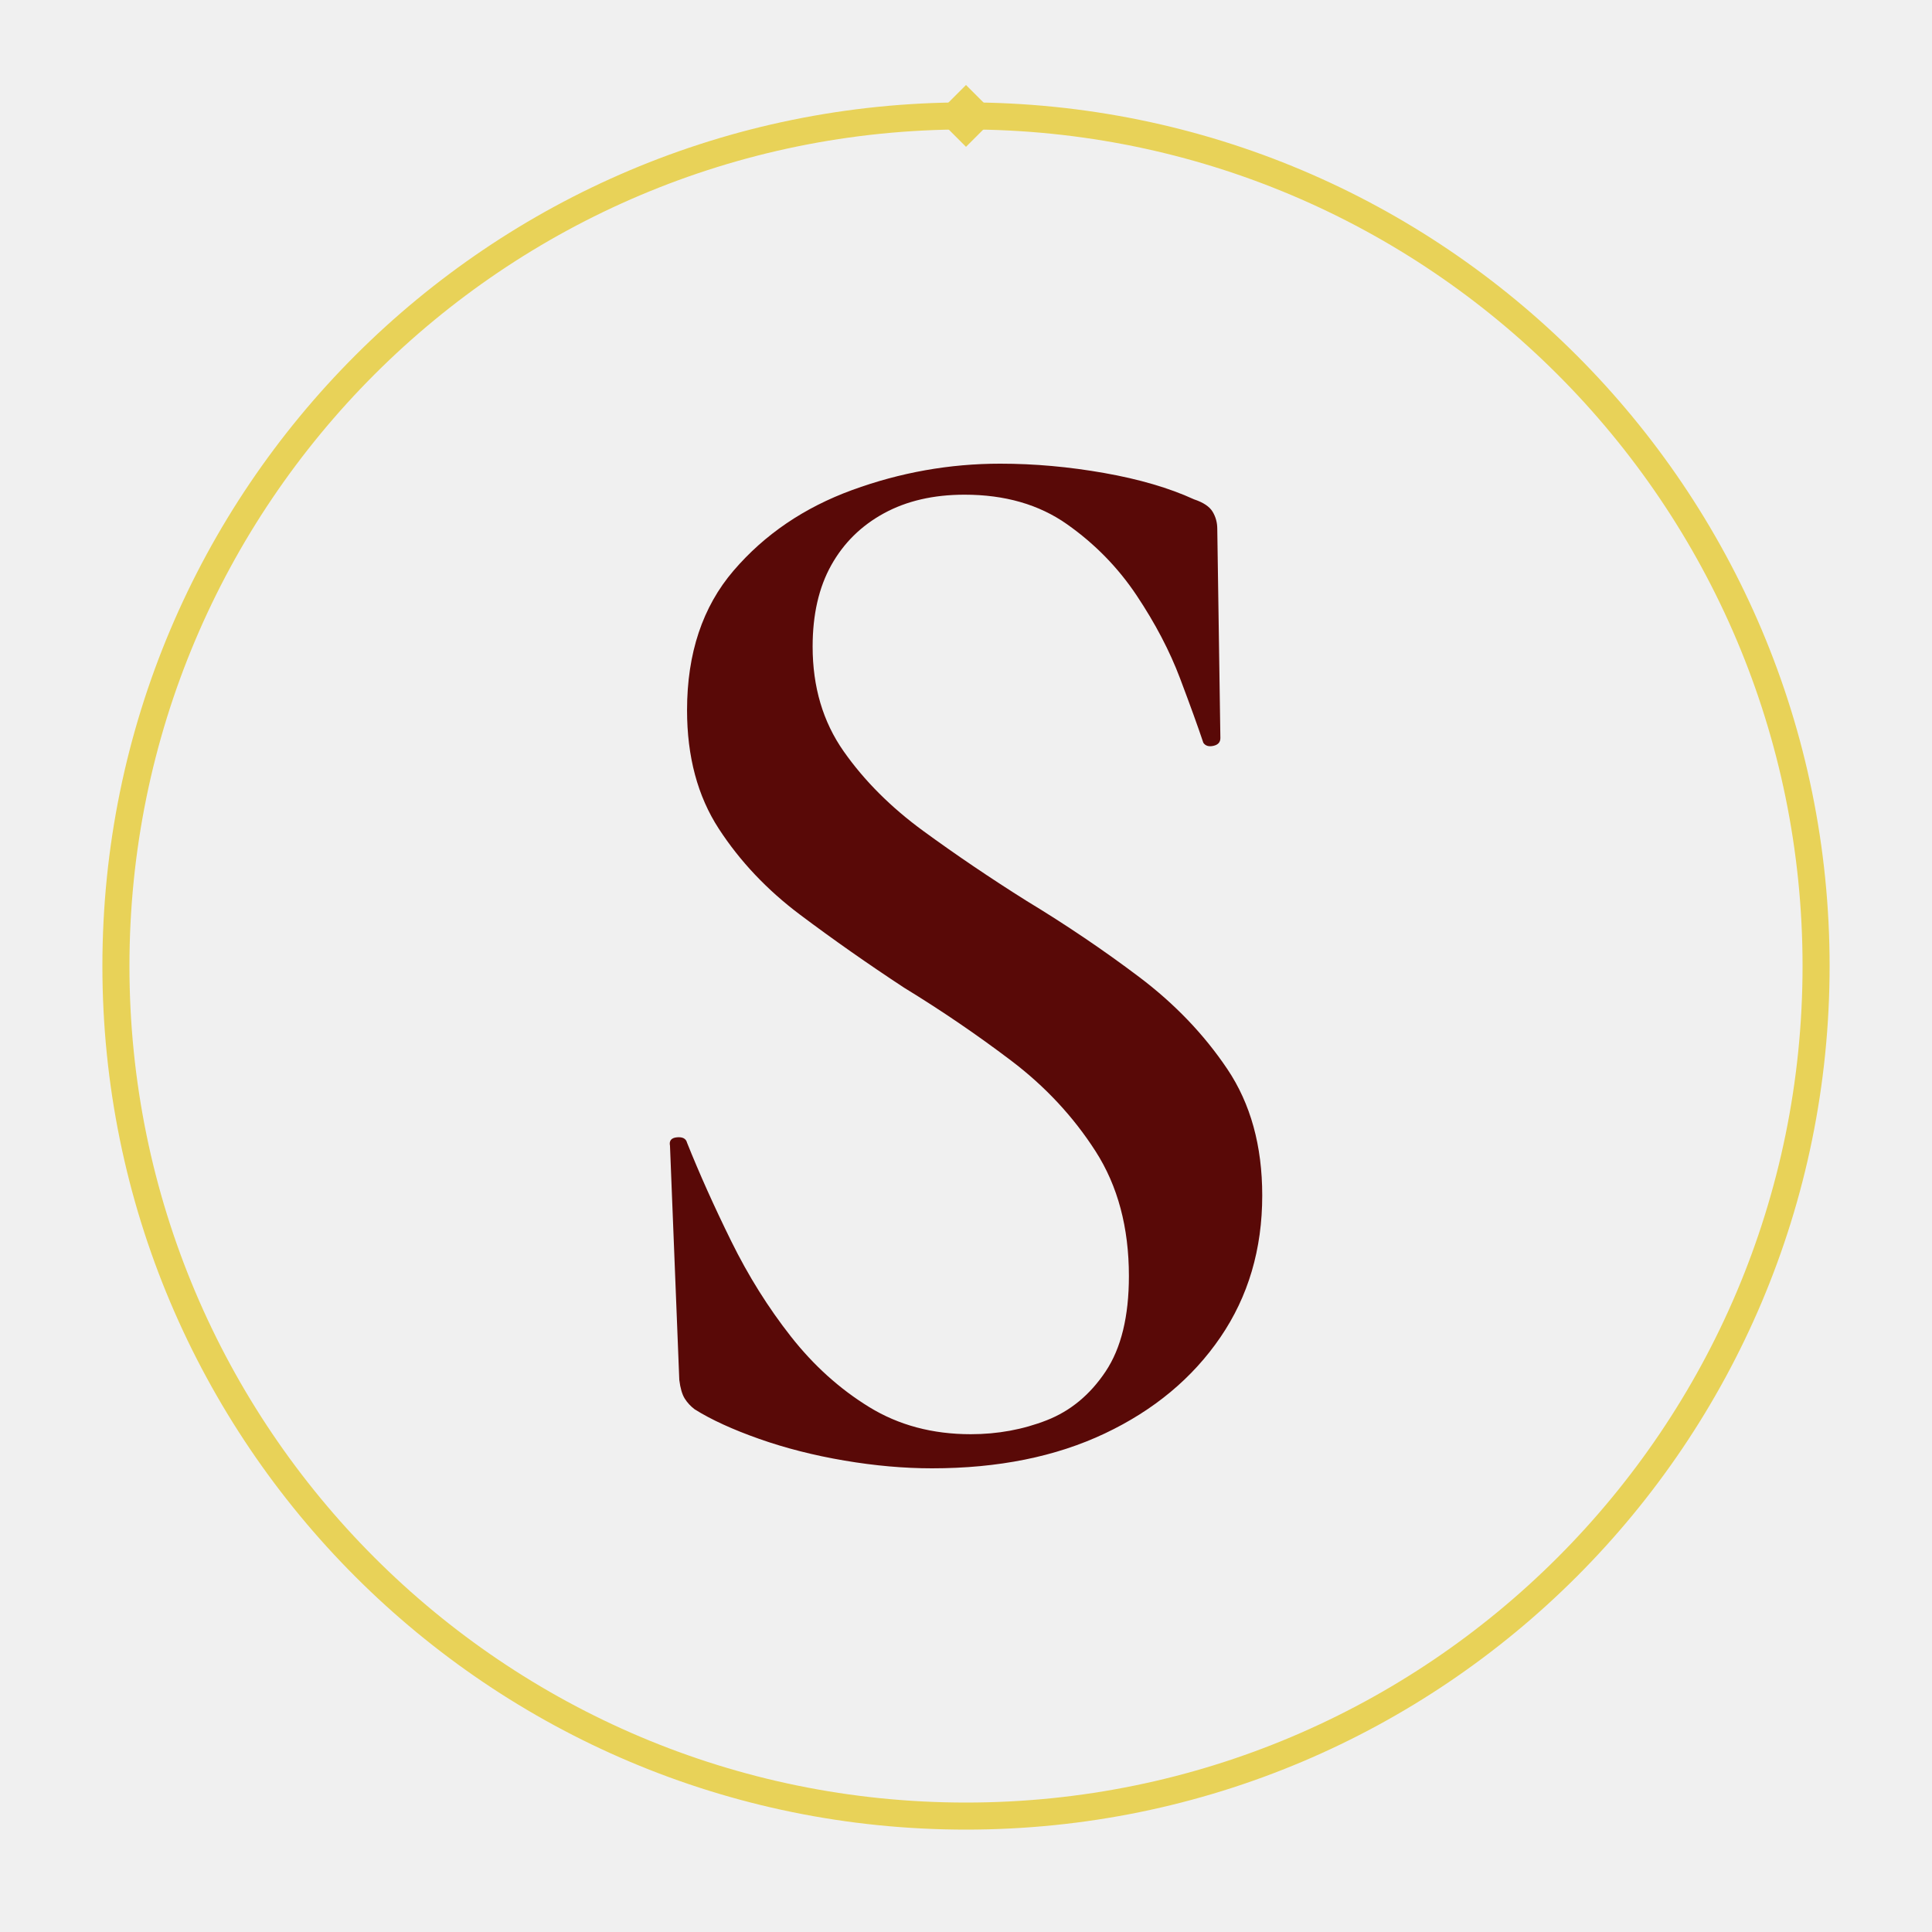
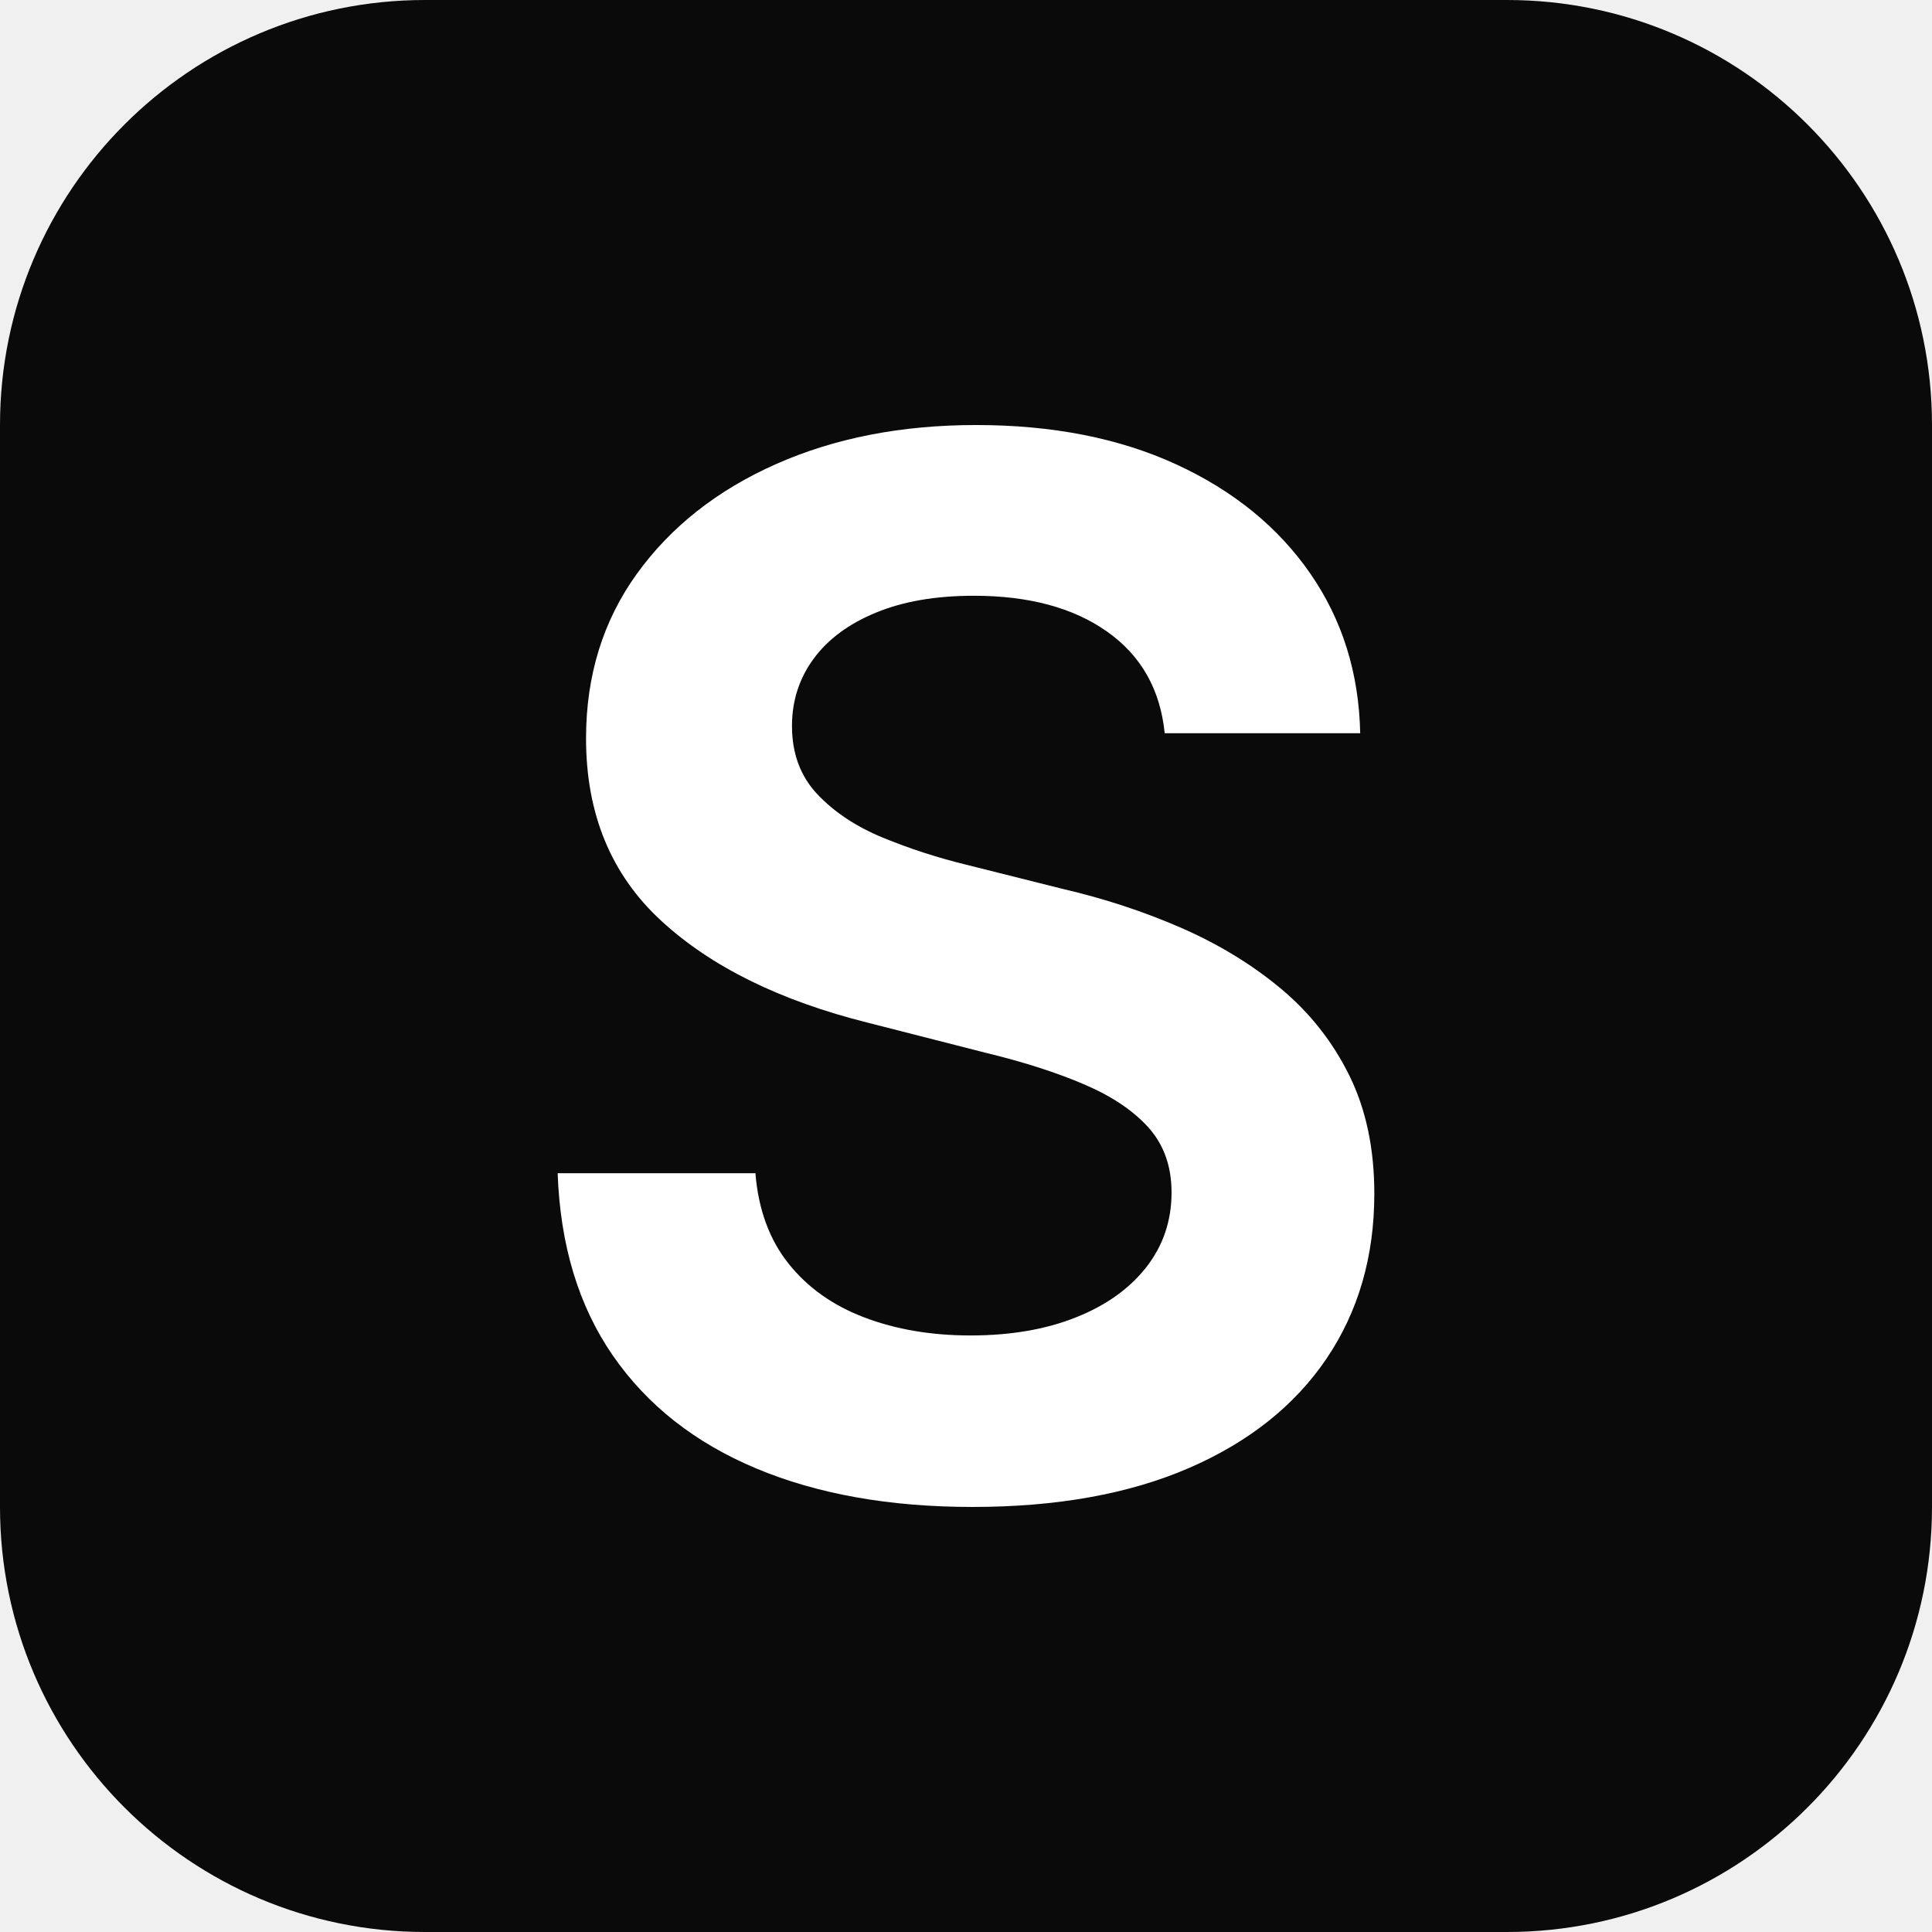
<svg xmlns="http://www.w3.org/2000/svg" viewBox="0 0 1000 1000" role="img" aria-label="Sartoria">
-   <circle cx="500" cy="500" r="440" fill="none" stroke="#E8D258" stroke-width="14" />
-   <path fill="#E8D258" d="M500 44 L516 60 L500 76 L484 60 Z" />
-   <path fill="#590907" transform="matrix(0.80247 0 0 0.80247 289.01 750.37)" d="M164.0 -518Q164.0 -479 184.0 -450.5Q204.0 -422 235.5 -399.0Q267.0 -376 302.0 -354Q340.0 -331 374.5 -305.0Q409.0 -279 431.5 -245.5Q454.0 -212 454.0 -164Q454.0 -112 427.0 -72.5Q400.0 -33 352.5 -10.5Q305.0 12 241.0 12Q214.0 12 184.5 7.0Q155.0 2 129.5 -7.0Q104.0 -16 88.0 -26Q84.0 -29 81.5 -33.0Q79.0 -37 78.0 -45L72.0 -196Q71.0 -201 76.5 -201.5Q82.0 -202 83.0 -198Q95.0 -168 111.5 -134.5Q128.0 -101 150.0 -73.0Q172.0 -45 200.5 -27.5Q229.0 -10 266.0 -10Q292.0 -10 315.0 -19.0Q338.0 -28 353.0 -50.5Q368.0 -73 368.0 -112Q368.0 -159 346.5 -192.5Q325.0 -226 292.0 -251.0Q259.0 -276 223.0 -298Q188.0 -321 156.0 -345.0Q124.0 -369 103.5 -400.5Q83.0 -432 83.0 -477Q83.0 -532 113.0 -567.0Q143.0 -602 189.5 -619.0Q236.0 -636 285.0 -636Q318.0 -636 352.0 -630.0Q386.0 -624 410.0 -613Q419.0 -610 422.0 -605.0Q425.0 -600 425.0 -594L427.0 -459Q427.0 -455 422.5 -454.0Q418.0 -453 416.0 -456Q411.0 -471 401.0 -497.5Q391.0 -524 373.0 -551.0Q355.0 -578 328.0 -597.0Q301.0 -616 262.0 -616Q232.0 -616 210.0 -604.0Q188.0 -592 176.0 -570.5Q164.0 -549 164.0 -518Z" />
+   <rect width="1000" height="1000" rx="220" fill="#0A0A0A" />
+   <path fill="#FFFFFF" transform="matrix(0.36544 0 0 0.36544 255.79 771.81)" d="M677.3 22.4Q501.4 22.4 371.2 -32.1Q241 -86.6 168.1 -192Q95.3 -297.4 89.9 -450.3H370Q376.2 -373.5 416.8 -322.4Q457.5 -271.3 524.6 -245.9Q591.6 -220.5 674.6 -220.5Q759.4 -220.5 823.4 -245.9Q887.5 -271.2 923.5 -317Q959.4 -362.9 959.4 -423Q959.4 -477.8 927.5 -514.1Q895.5 -550.3 836.6 -575.7Q777.7 -601.1 696.4 -620.8L529.9 -663.3Q342.2 -710.2 236.2 -808.2Q130.1 -906.1 130.1 -1066.2Q130.1 -1199.4 202.1 -1299.3Q274.2 -1399.2 399 -1454.6Q523.7 -1510 682.6 -1510Q844.9 -1510 966.2 -1454.2Q1087.6 -1398.3 1155.8 -1299.8Q1224 -1201.3 1226.6 -1073.5H949.7Q940.3 -1166.3 868.4 -1217.2Q796.5 -1268.2 679.3 -1268.2Q598.6 -1268.2 540.7 -1244.3Q482.9 -1220.5 452.3 -1178.8Q421.8 -1137.1 421.8 -1083.8Q421.8 -1025.2 457.7 -987.1Q493.6 -949.1 550.2 -925.7Q606.8 -902.4 668 -887.4L804.8 -853.1Q893.2 -832.6 972.9 -797.9Q1052.6 -763.1 1114.3 -711.7Q1176 -660.2 1211.3 -588.5Q1246.6 -516.8 1246.6 -421.3Q1246.6 -288.1 1179.1 -188Q1111.5 -88 984.2 -32.8Q856.9 22.4 677.3 22.4Z" />
</svg>
